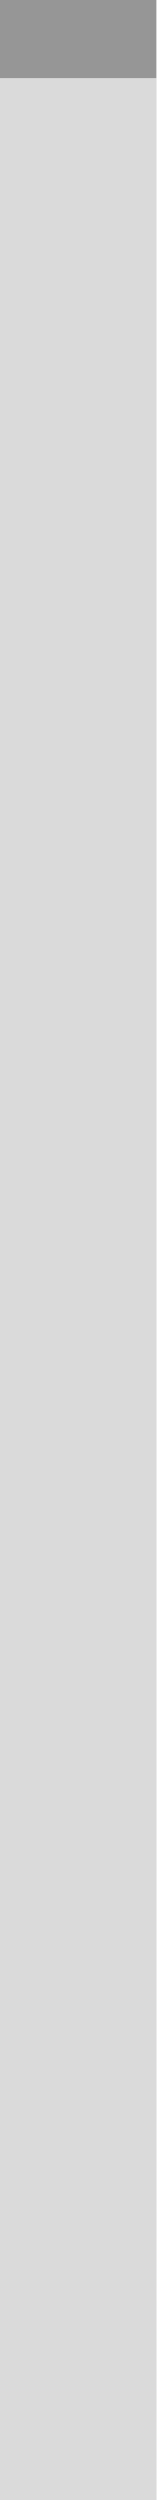
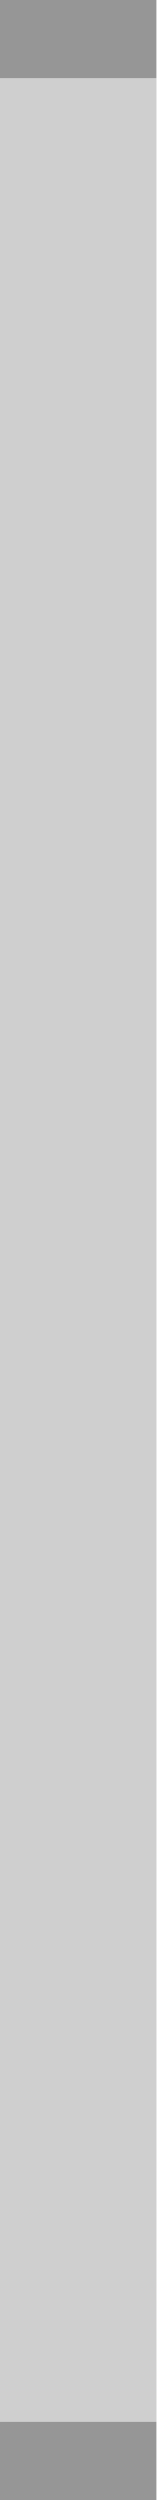
<svg xmlns="http://www.w3.org/2000/svg" width="2" height="32" viewBox="0 0 2 32" version="1.1" id="svg6">
  <defs id="defs10" />
-   <rect width="2" height="32" id="rect2" style="fill:#dadada;fill-opacity:1" fill="#E0E0E0" />
+   <rect width="2" height="32" id="rect2" style="fill:#cfcfcf;fill-opacity:1" fill="#E0E0E0" />
  <rect width="2" height="1" id="rect4" fill-opacity="0.4" fill="#FFFFFF" style="fill:#969696;fill-opacity:1" />
+   <rect style="fill:#969696;fill-opacity:1" fill="#FFFFFF" fill-opacity="0.4" id="rect4-7" height="1" width="2" x="0" y="31" />
</svg>
